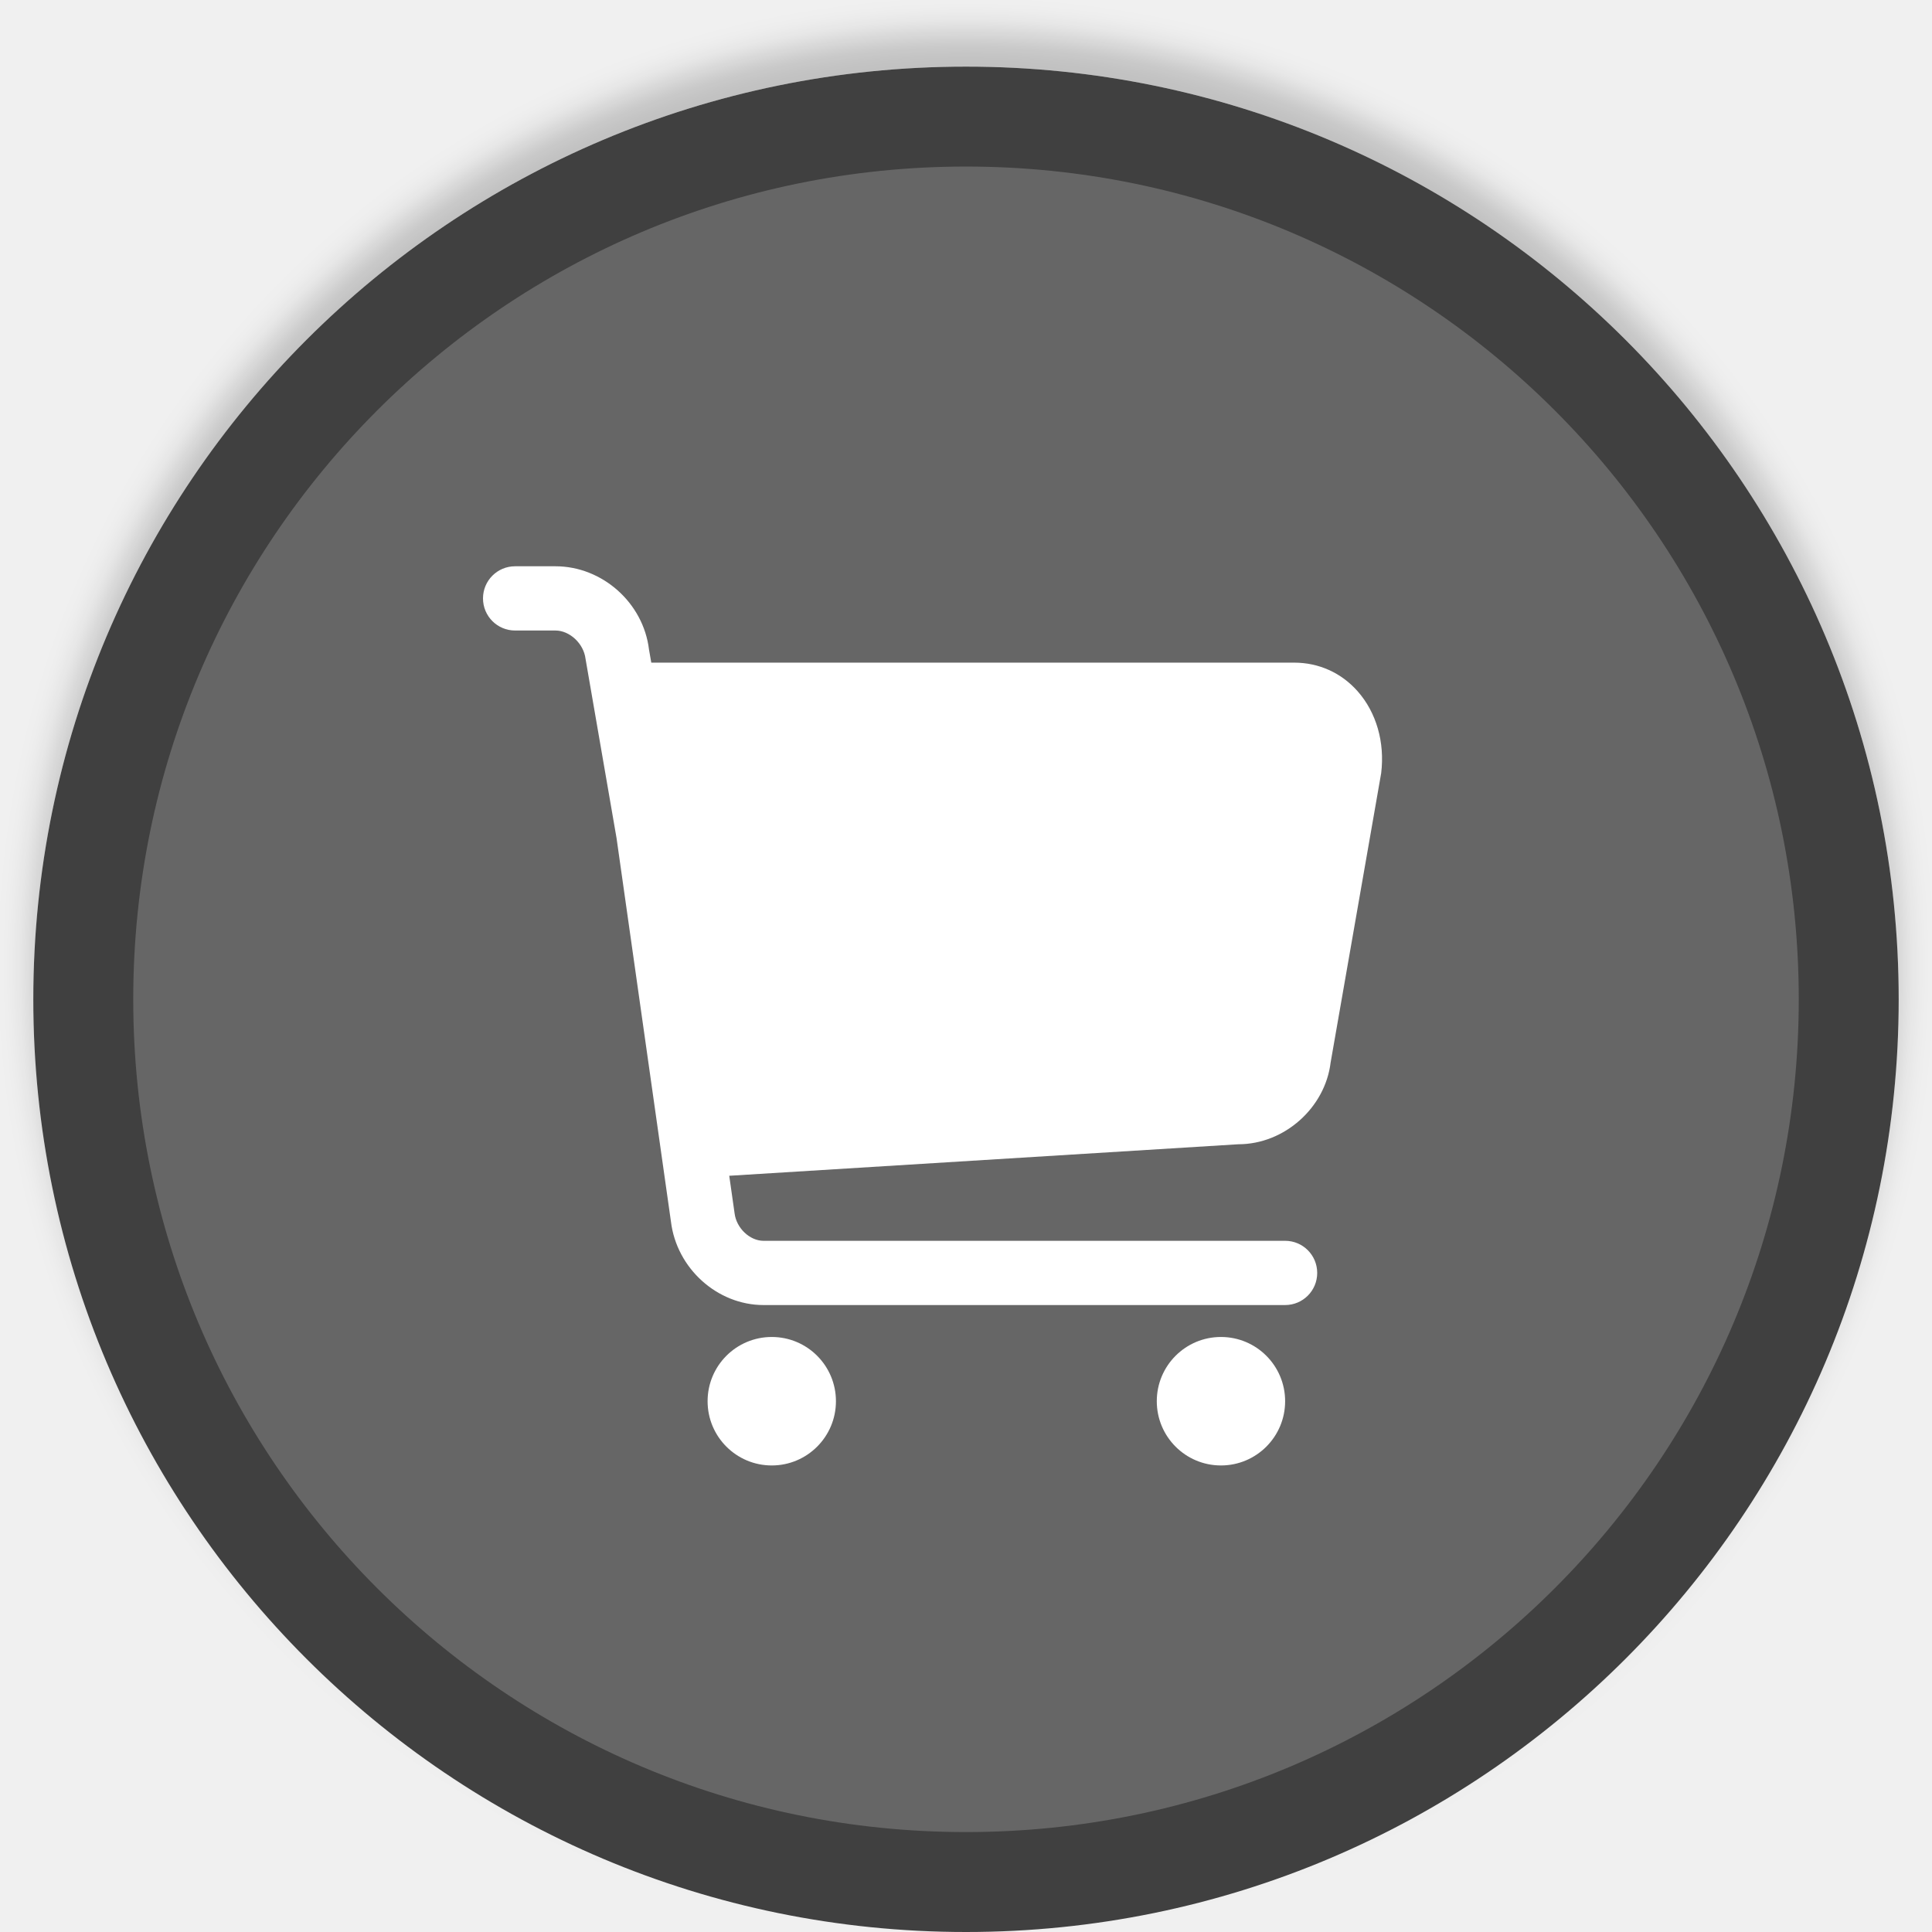
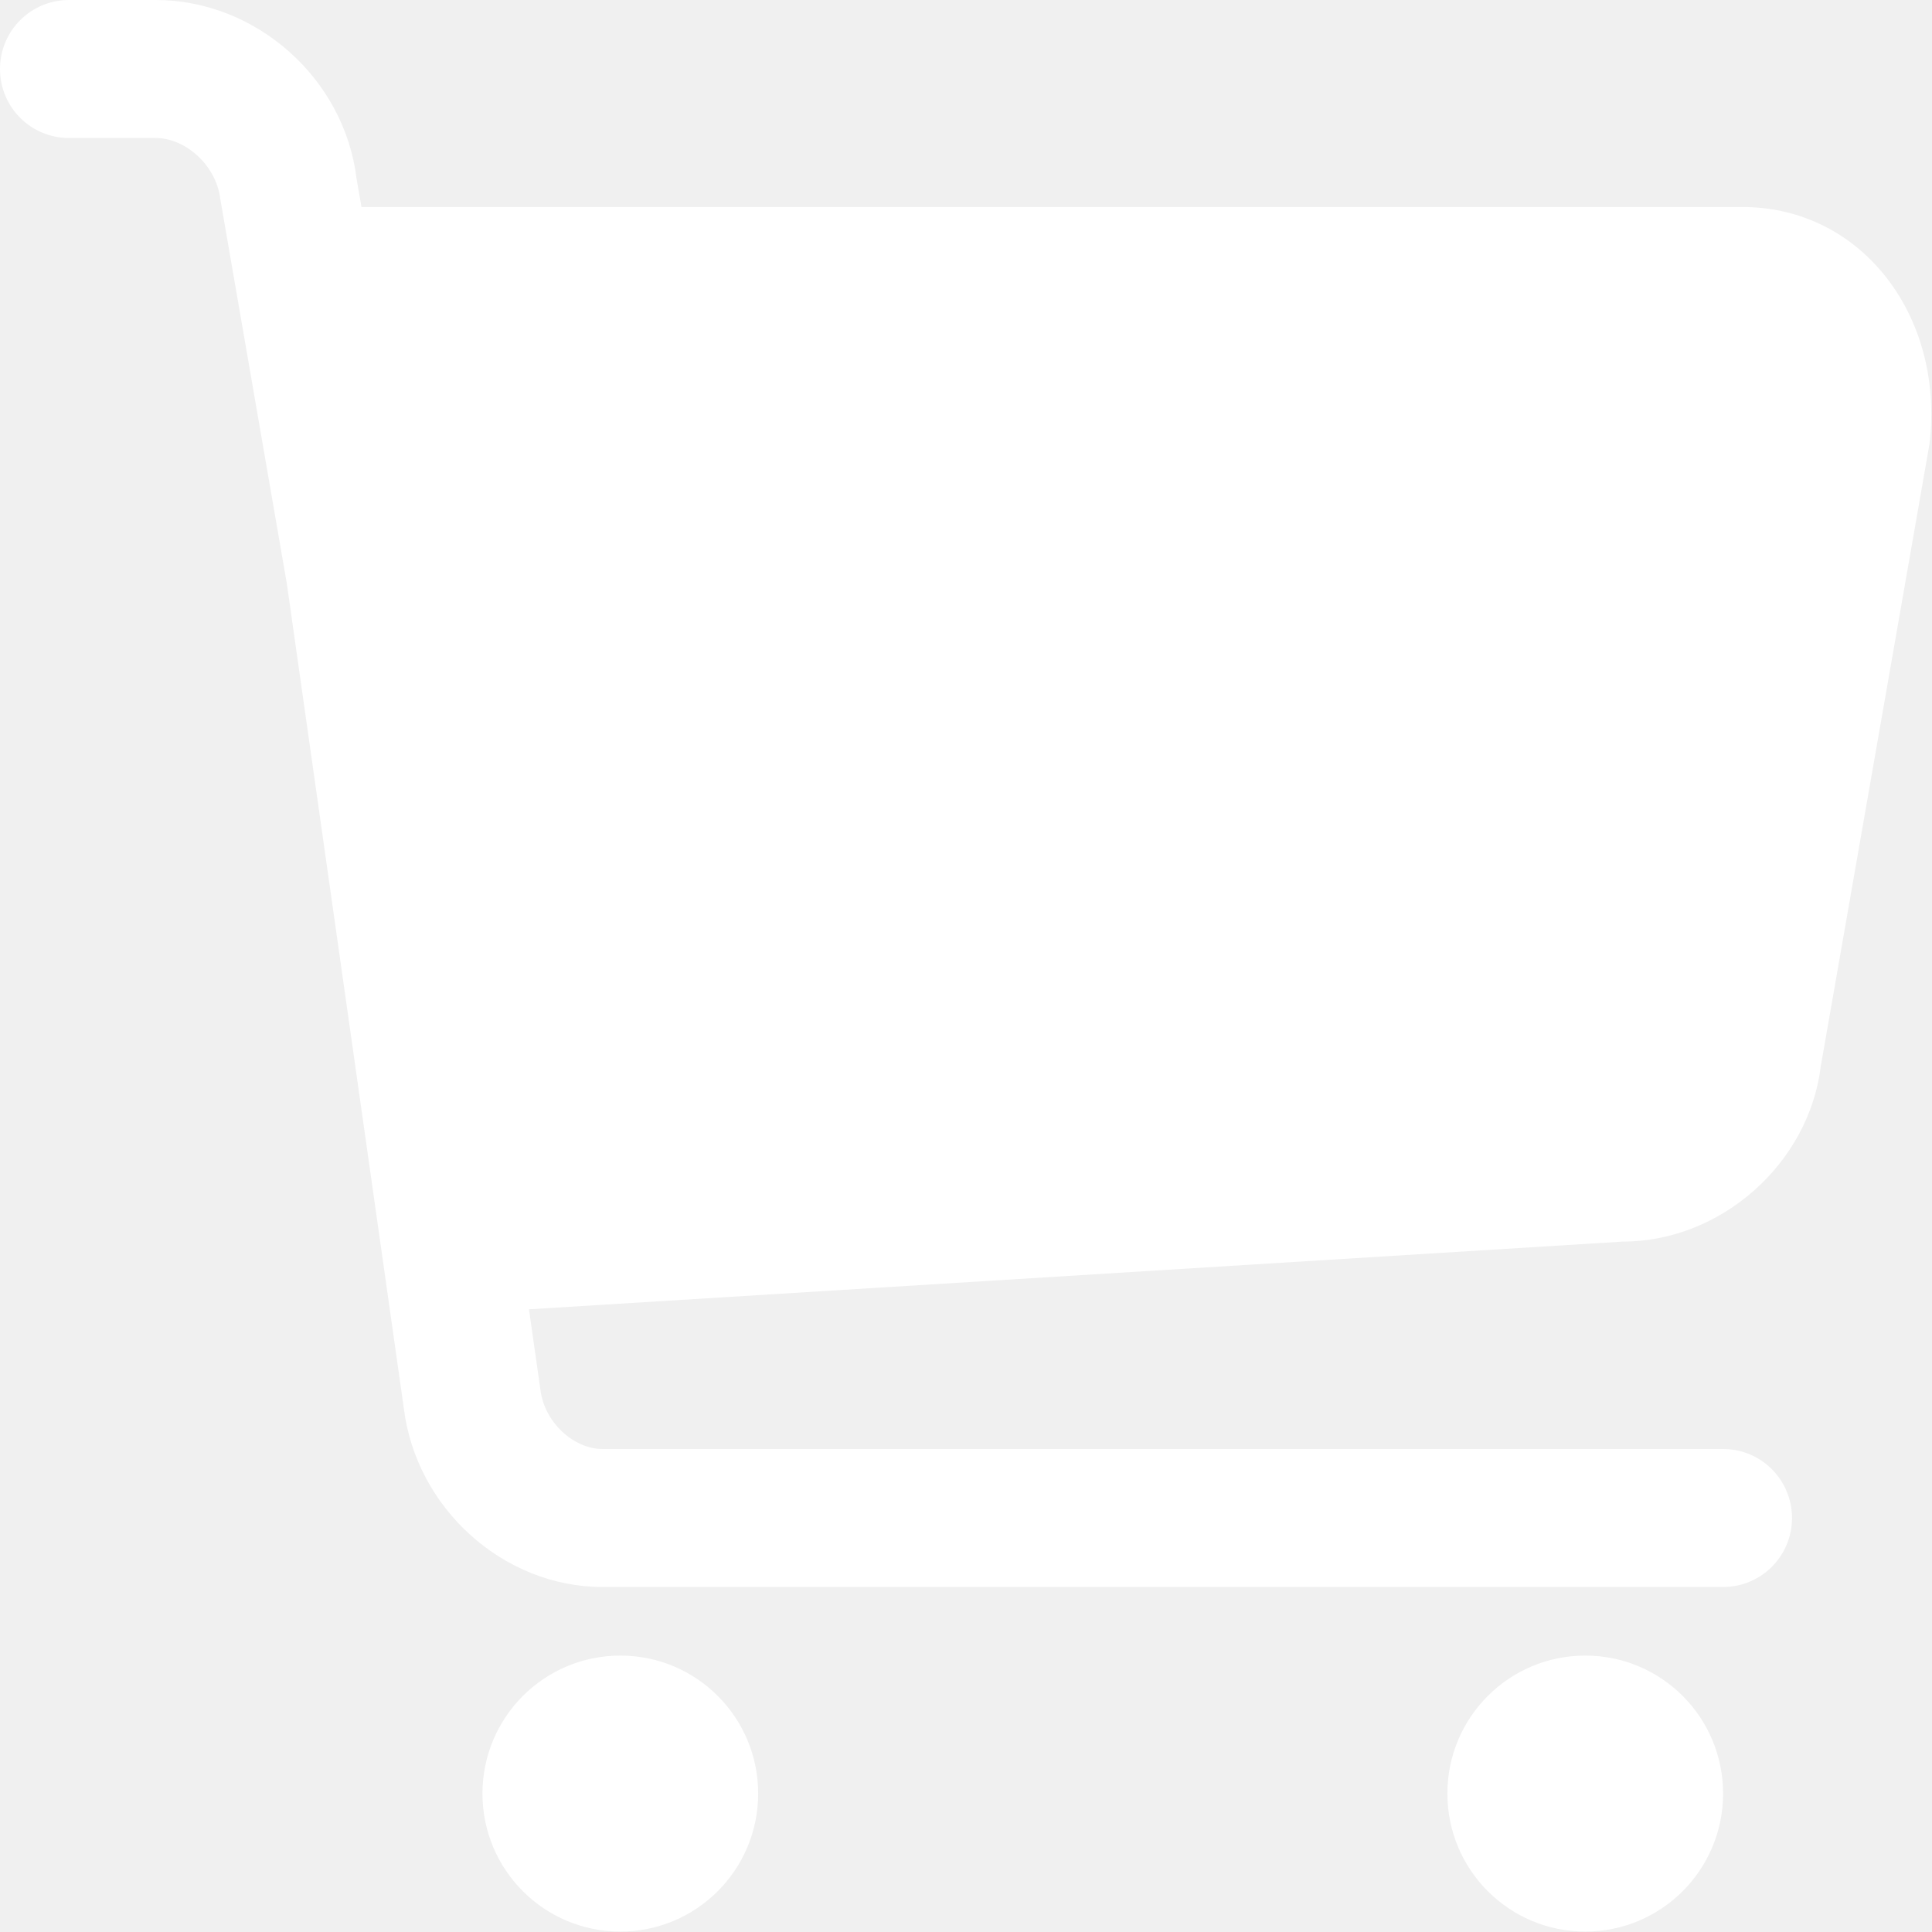
- <svg xmlns="http://www.w3.org/2000/svg" xmlns:xlink="http://www.w3.org/1999/xlink" width="116px" height="116px" viewBox="0 0 116 116" version="1.1">
-   <defs>
-     <ellipse id="path-1" cx="61" cy="62" rx="56" ry="56" />
-     <filter x="-50%" y="-50%" width="200%" height="200%" filterUnits="objectBoundingBox" id="filter-2">
-       <feOffset dx="0" dy="-2" in="SourceAlpha" result="shadowOffsetOuter1" />
-       <feGaussianBlur stdDeviation="1" in="shadowOffsetOuter1" result="shadowBlurOuter1" />
-       <feComposite in="shadowBlurOuter1" in2="SourceAlpha" operator="out" result="shadowBlurOuter1" />
-       <feColorMatrix values="0 0 0 0 0   0 0 0 0 0   0 0 0 0 0  0 0 0 0.2 0" type="matrix" in="shadowBlurOuter1" />
-     </filter>
-     <mask id="mask-3" maskContentUnits="userSpaceOnUse" maskUnits="objectBoundingBox" x="0" y="0" width="112" height="112" fill="white">
-       <use xlink:href="#path-1" />
-     </mask>
-   </defs>
+ <svg xmlns="http://www.w3.org/2000/svg" width="54px" height="54px" viewBox="0 0 54 54" version="1.1">
+   <defs />
  <g id="Page-1" stroke="none" stroke-width="1" fill="none" fill-rule="evenodd">
-     <g id="点餐页3" transform="translate(-18, -1876)">
-       <g id="购物车栏-copy-2" transform="translate(0, 1873)">
-         <g id="购物车" transform="translate(15, 1)">
-           <rect id="Rectangle-2" x="0" y="0" width="122" height="122" />
-           <g id="Oval-2">
-             <use fill="black" fill-opacity="1" filter="url(#filter-2)" xlink:href="#path-1" />
-             <use stroke="#404040" mask="url(#mask-3)" stroke-width="12" fill="#666666" fill-rule="evenodd" xlink:href="#path-1" />
-           </g>
-           <path d="M49.338,82.274 C47.209,82.274 45.485,84 45.485,86.131 C45.485,88.262 47.209,89.988 49.338,89.988 C51.466,89.988 53.191,88.262 53.191,86.131 C53.191,84 51.468,82.274 49.338,82.274 L49.338,82.274 L49.338,82.274 Z M76.308,82.274 C74.179,82.274 72.455,84 72.455,86.131 C72.455,88.262 74.179,89.988 76.308,89.988 C78.436,89.988 80.161,88.262 80.161,86.131 C80.161,84 78.438,82.274 76.308,82.274 L76.308,82.274 L76.308,82.274 Z M84.512,43.502 C83.528,42.389 82.176,41.786 80.704,41.786 L42.104,41.786 L41.967,41.001 C41.63,38.195 39.162,36 36.35,36 L33.926,36 C32.861,36 32,36.862 32,37.929 C32,38.995 32.861,39.857 33.926,39.857 L36.35,39.857 C37.188,39.857 38.043,40.621 38.157,41.56 L40.018,52.318 L43.285,75.347 C43.624,78.153 46.065,80.357 48.841,80.357 L80.161,80.357 C81.226,80.357 82.087,79.495 82.087,78.429 C82.087,77.362 81.226,76.5 80.161,76.5 L48.841,76.5 C48.02,76.5 47.213,75.74 47.105,74.845 L46.785,72.595 L77.35,70.703 C80.124,70.703 82.565,68.502 82.892,65.798 L85.928,48.42 C86.154,46.563 85.637,44.773 84.512,43.502 L84.512,43.502 Z" id="Shape" fill="#FFFFFF" />
+     <g id="点餐页2" transform="translate(-47, -1525)" fill="#FFFFFF">
+       <g id="购物车栏-copy" transform="translate(0, 1488)">
+         <g id="购物车" transform="translate(20, 7)">
+           <path d="M44.338,76.274 C42.209,76.274 40.485,78 40.485,80.131 C40.485,82.262 42.209,83.988 44.338,83.988 C46.466,83.988 48.191,82.262 48.191,80.131 C48.191,78 46.468,76.274 44.338,76.274 L44.338,76.274 L44.338,76.274 Z M71.308,76.274 C69.179,76.274 67.455,78 67.455,80.131 C67.455,82.262 69.179,83.988 71.308,83.988 C73.436,83.988 75.161,82.262 75.161,80.131 C75.161,78 73.438,76.274 71.308,76.274 L71.308,76.274 L71.308,76.274 Z M79.512,37.502 C78.528,36.389 77.176,35.786 75.704,35.786 L37.104,35.786 L36.967,35.001 C36.63,32.195 34.162,30 31.35,30 L28.926,30 C27.861,30 27,30.862 27,31.929 C27,32.995 27.861,33.857 28.926,33.857 L31.35,33.857 C32.188,33.857 33.043,34.621 33.157,35.56 L35.018,46.318 L38.285,69.347 C38.624,72.153 41.065,74.357 43.841,74.357 L75.161,74.357 C76.226,74.357 77.087,73.495 77.087,72.429 C77.087,71.362 76.226,70.5 75.161,70.5 L43.841,70.5 C43.02,70.5 42.213,69.74 42.105,68.845 L41.785,66.595 L72.35,64.703 C75.124,64.703 77.565,62.502 77.892,59.798 L80.928,42.42 C81.154,40.563 80.637,38.773 79.512,37.502 L79.512,37.502 Z" />
        </g>
      </g>
    </g>
  </g>
</svg>
